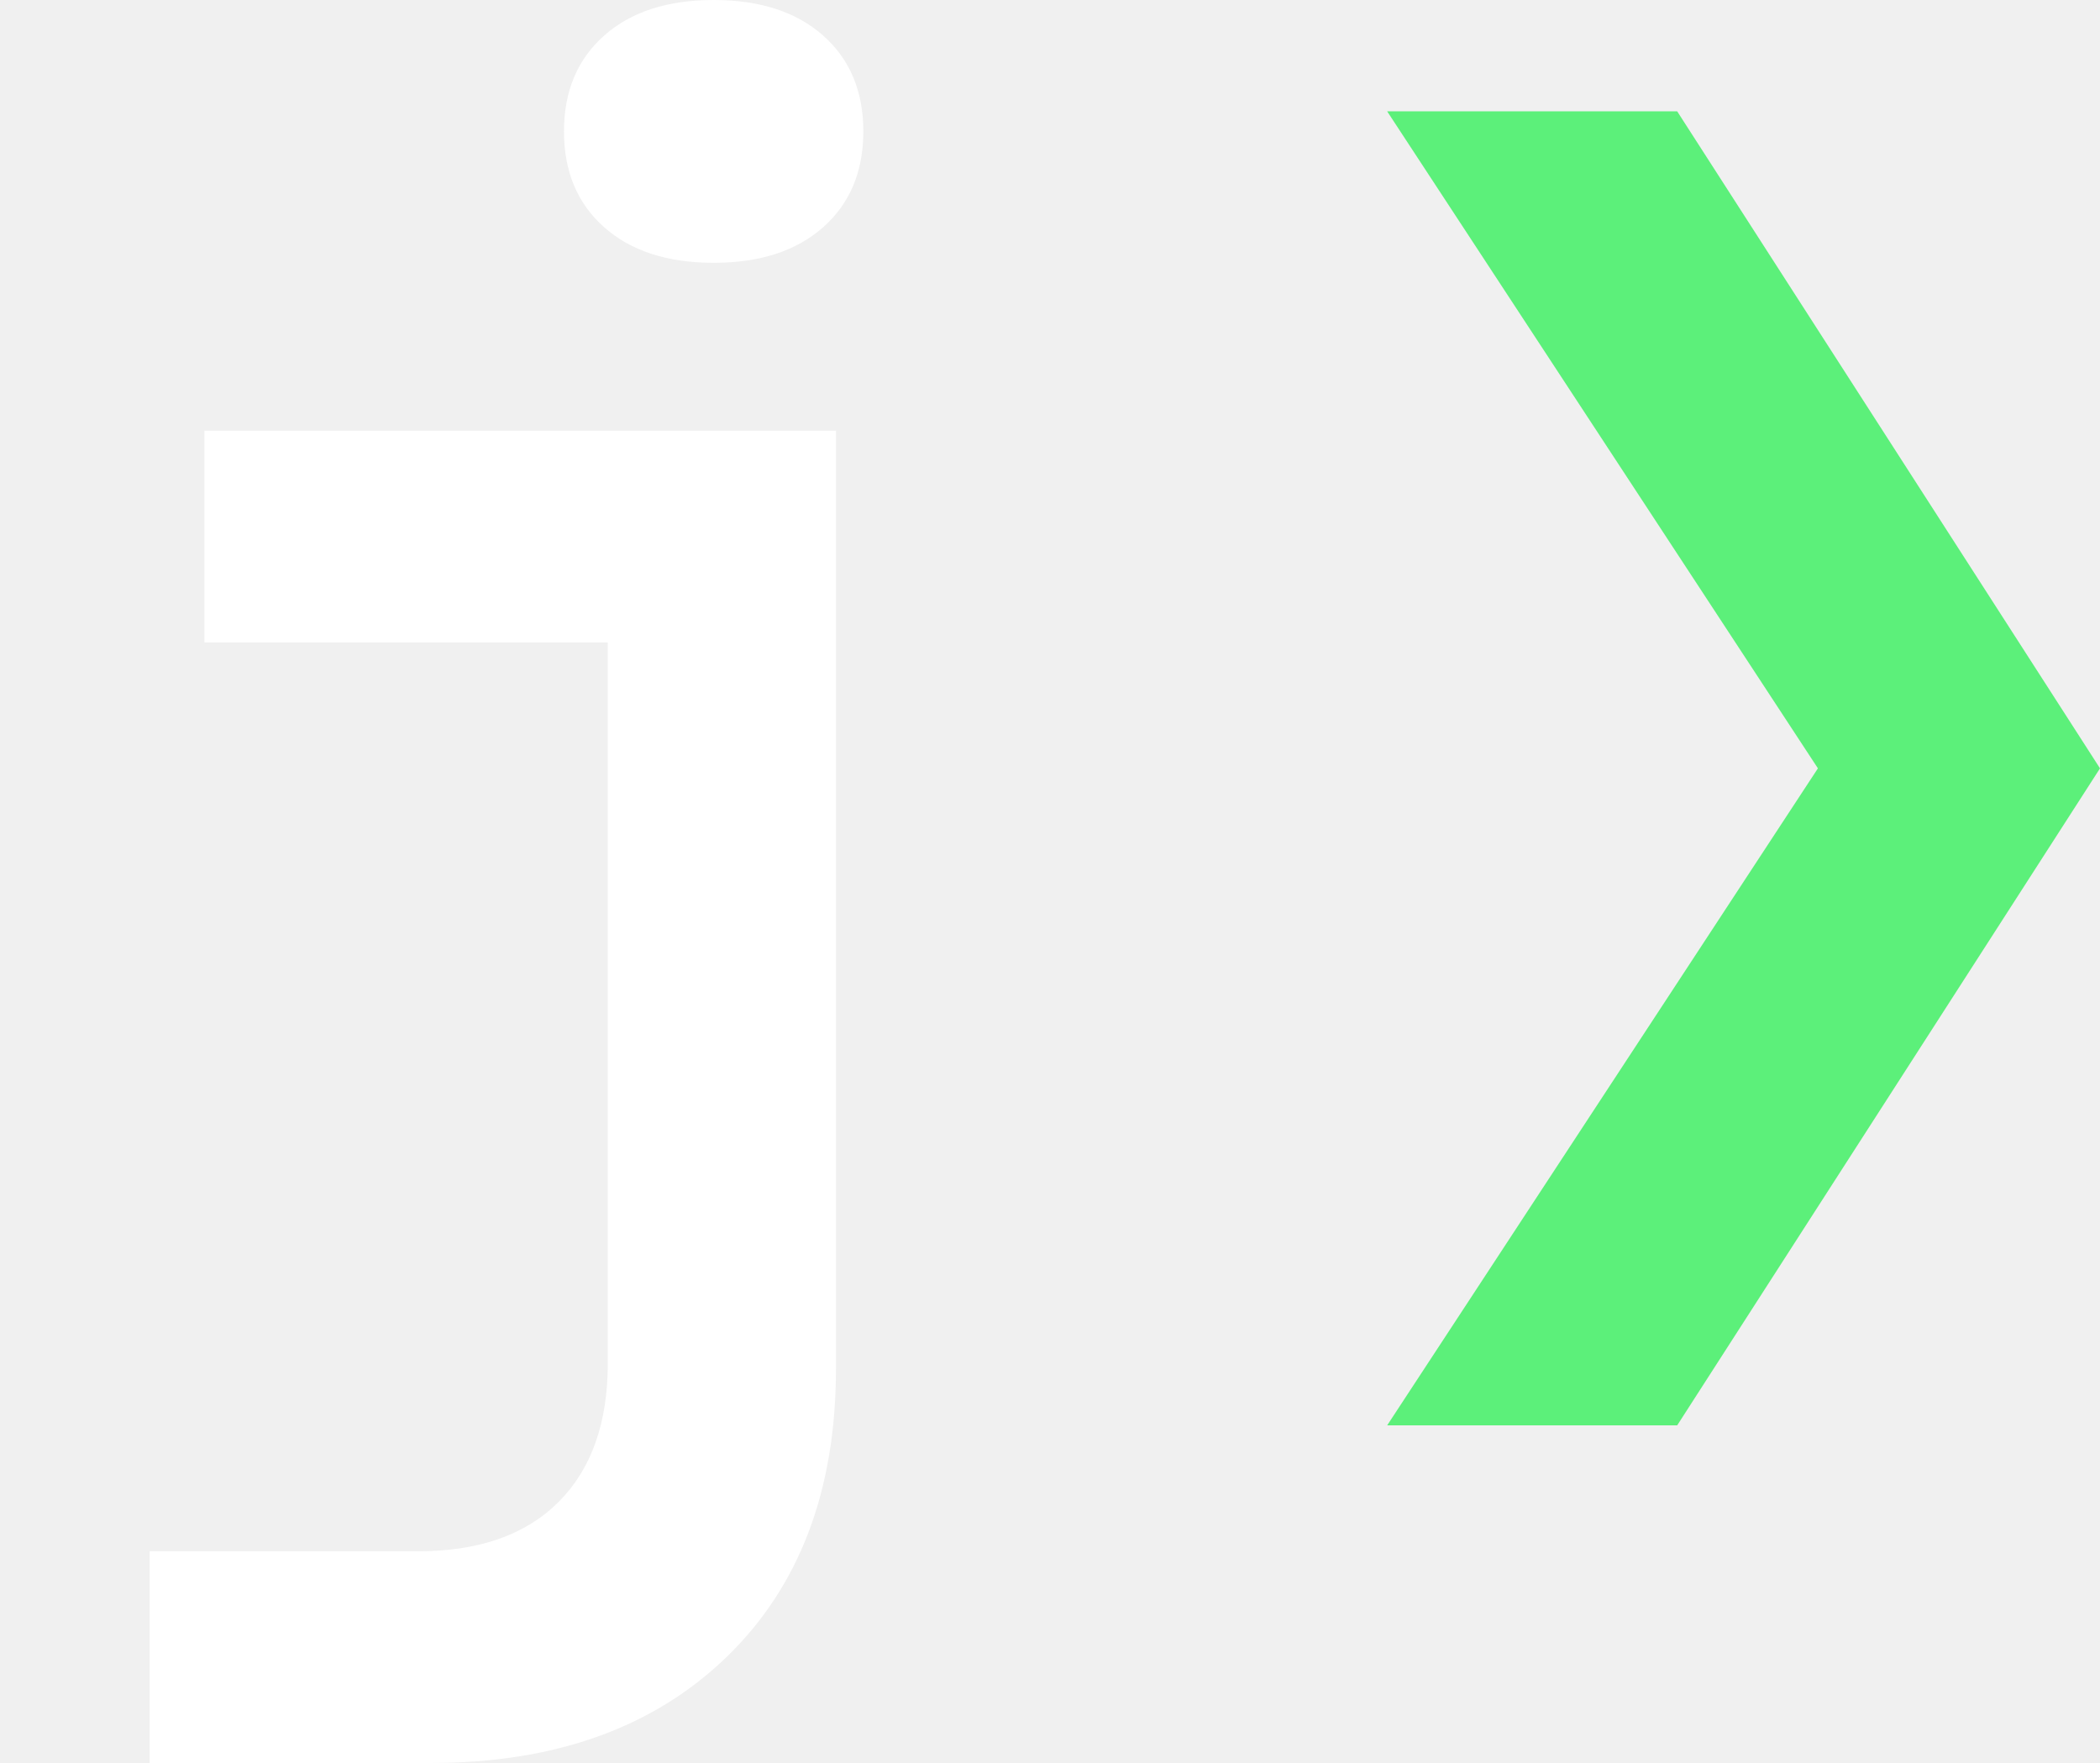
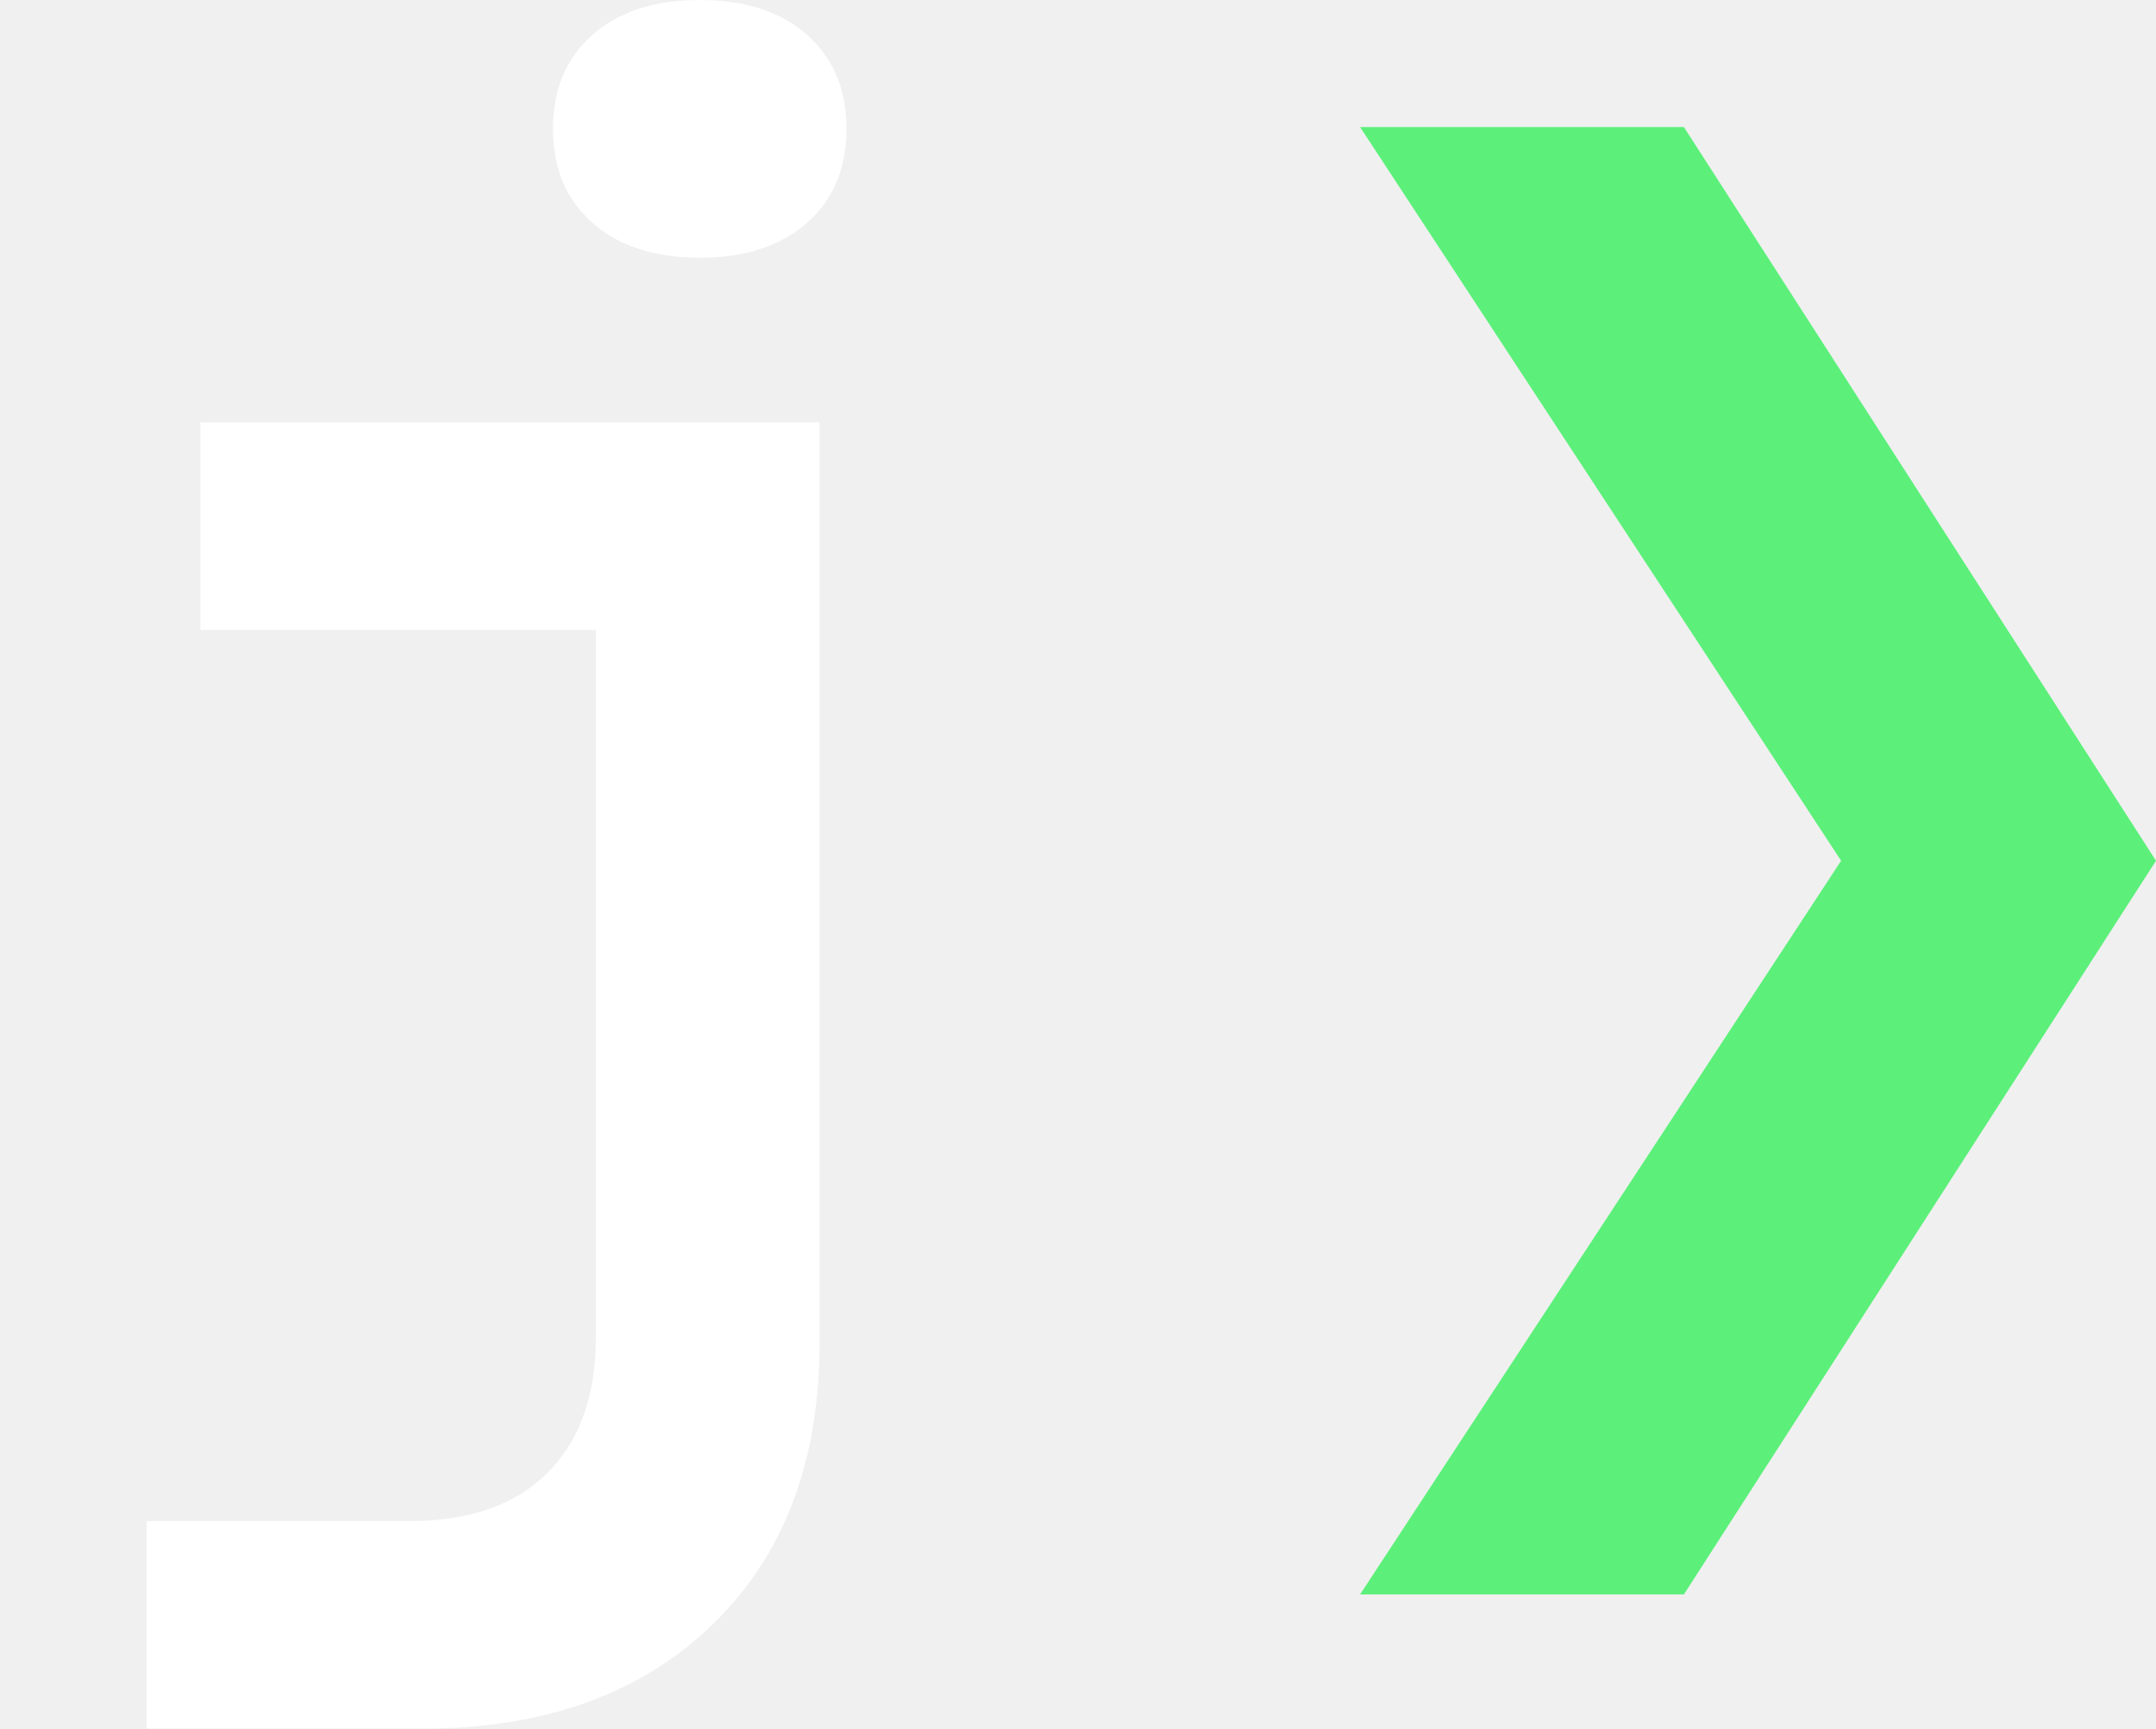
- <svg xmlns="http://www.w3.org/2000/svg" viewBox="0 0 230.11 193.2" role="img" aria-label="j❯" preserveAspectRatio="xMinYMid meet">
+ <svg xmlns="http://www.w3.org/2000/svg" viewBox="0 0 240.95 193.2" role="img" aria-label="j❯" preserveAspectRatio="xMinYMid meet">
  <g fill="#ffffff" transform="translate(0 157.2) scale(0.2 -0.2)">
    <path transform="translate(0 0)" d="M82 -180L82 -64L229 -64Q279 -64 306 -37Q333 -10 333 39L333 434L112 434L112 550L458 550L458 36Q458 -64 398 -122Q338 -180 236 -180ZM391 642Q353 642 331 661.5Q309 681 309 714Q309 747 331 766.5Q353 786 391 786Q429 786 451 766.5Q473 747 473 714Q473 681 451 661.5Q429 642 391 642Z" />
  </g>
-   <path d="M152 156.2 L199.2 84.2 L152 12.2 L183.78 12.2 L230.11 84.2 L183.78 156.2 Z" fill="#5cf07a" />
+   <path d="M152 178.2 L205.76 96.2 L152 14.2 L188.19 14.2 L240.95 96.2 L188.19 178.2 Z" fill="#5cf07a" />
</svg>
